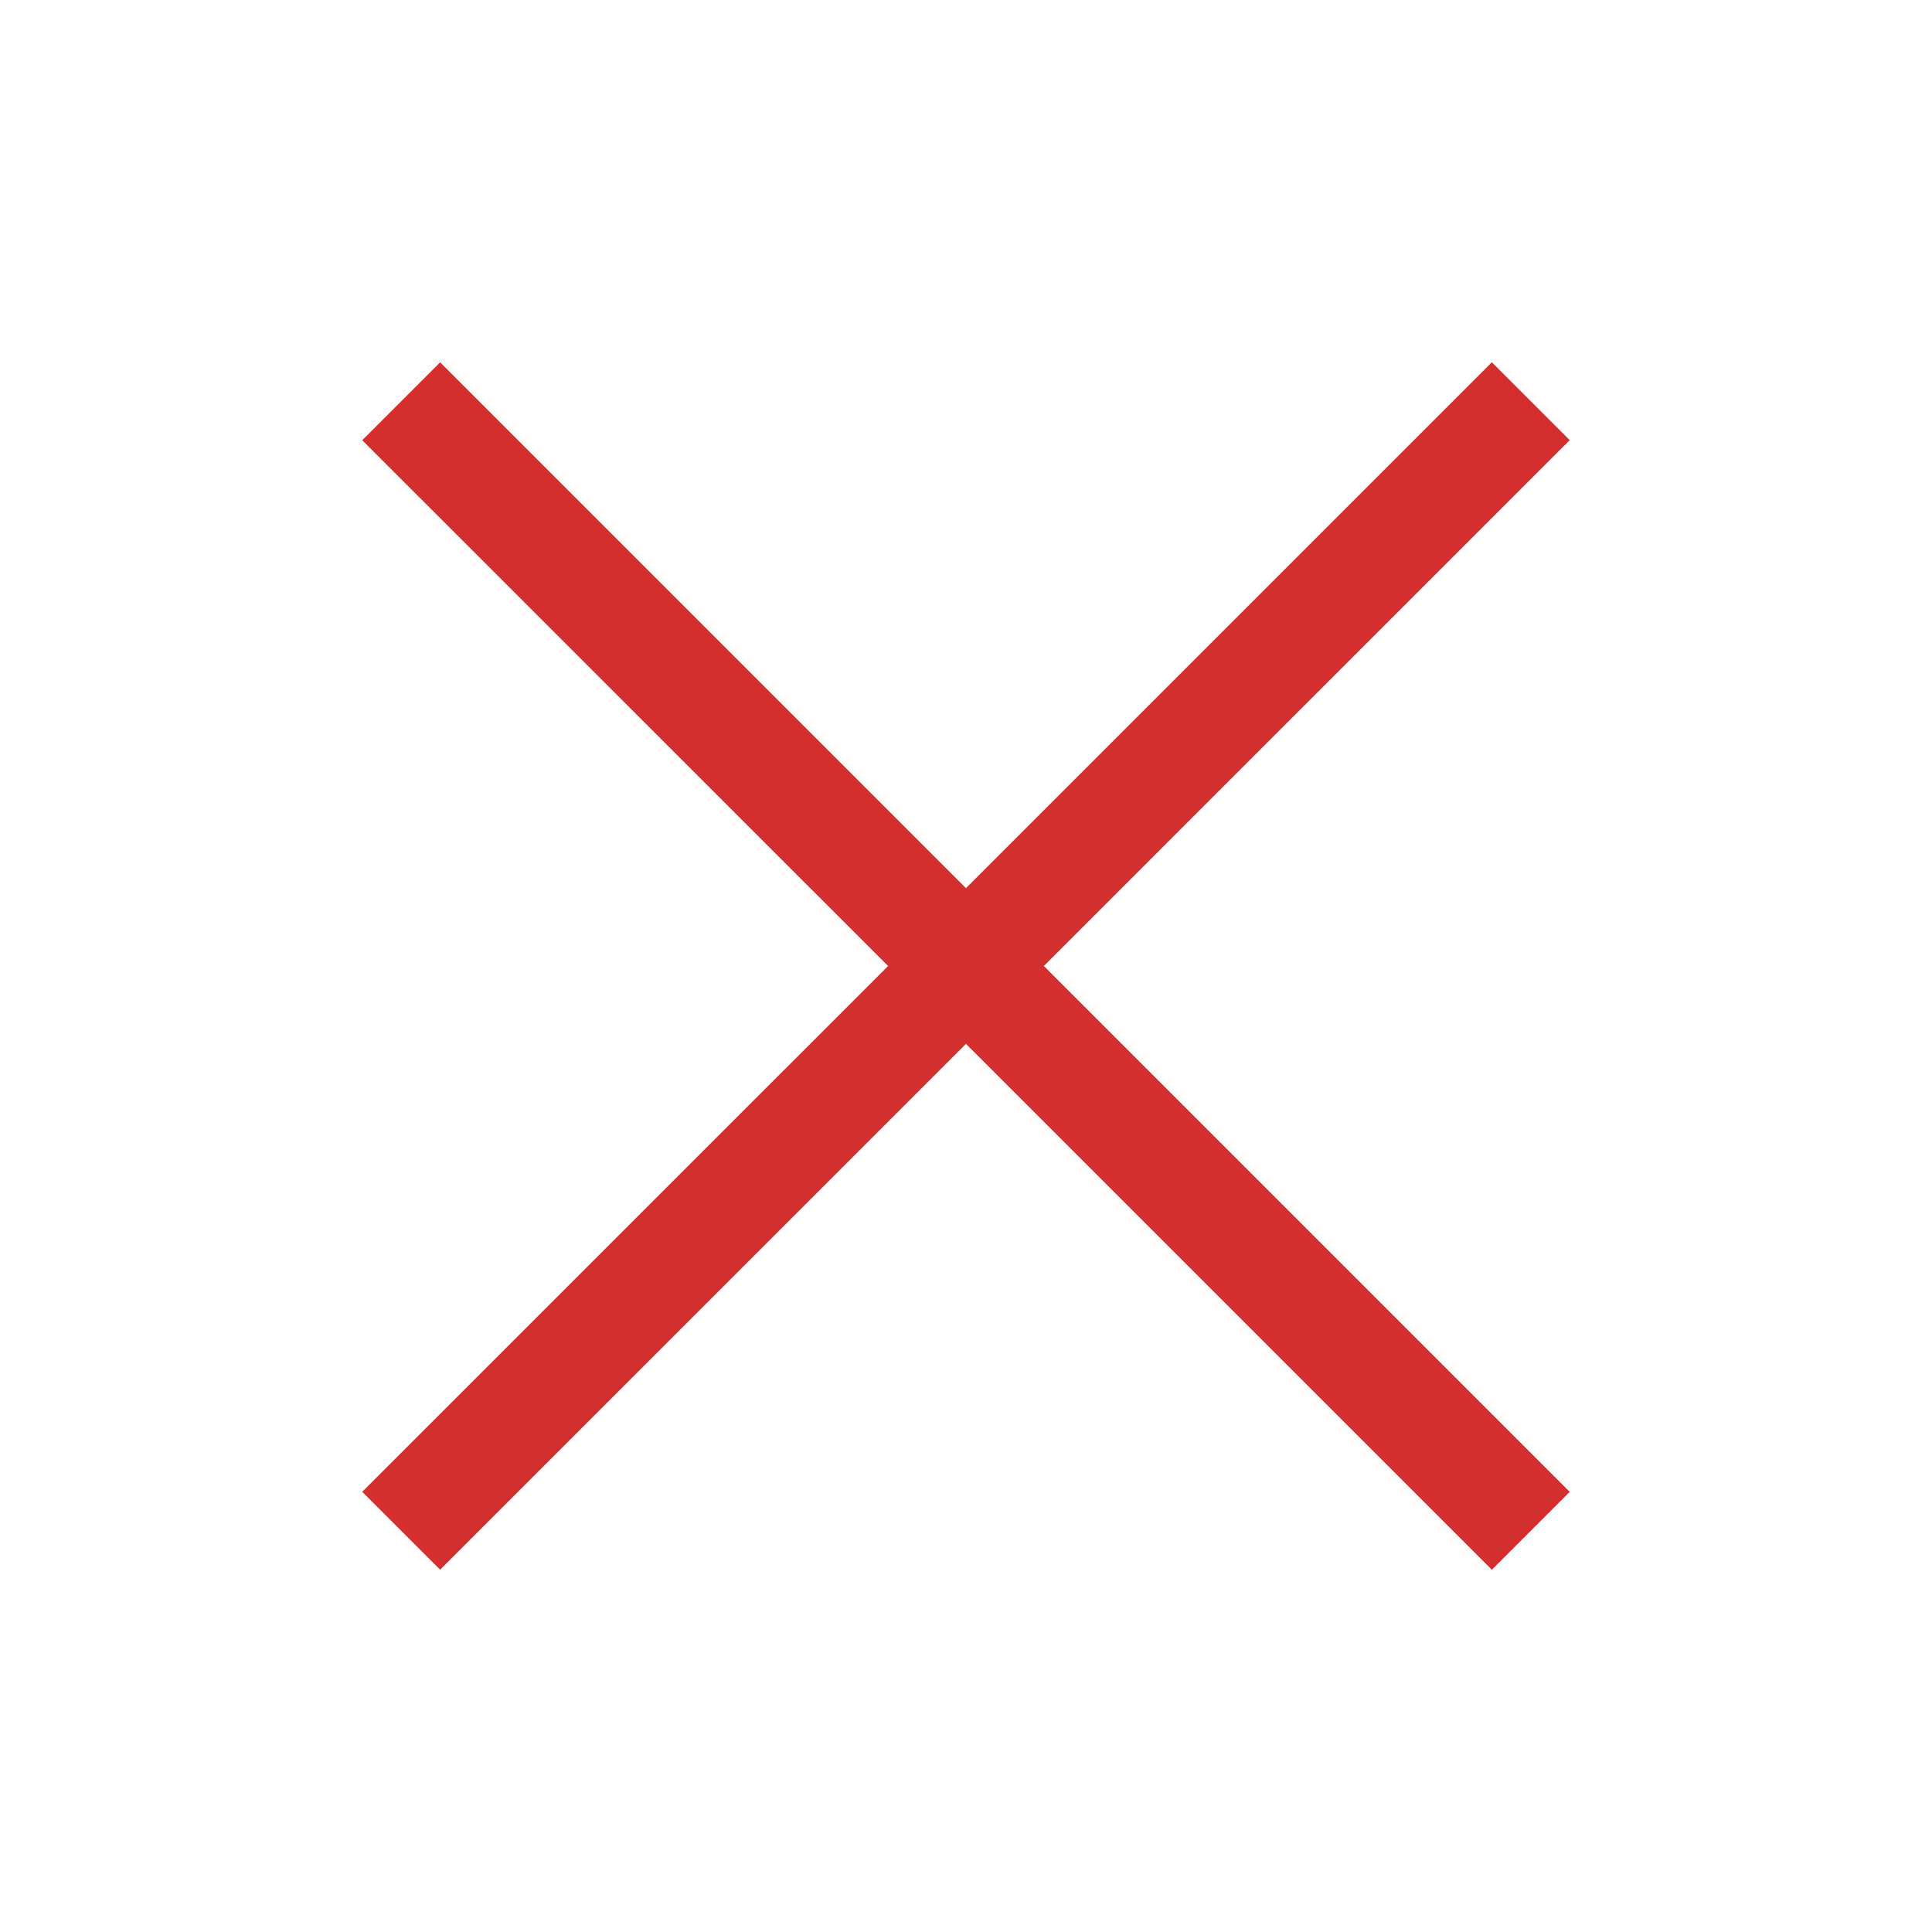
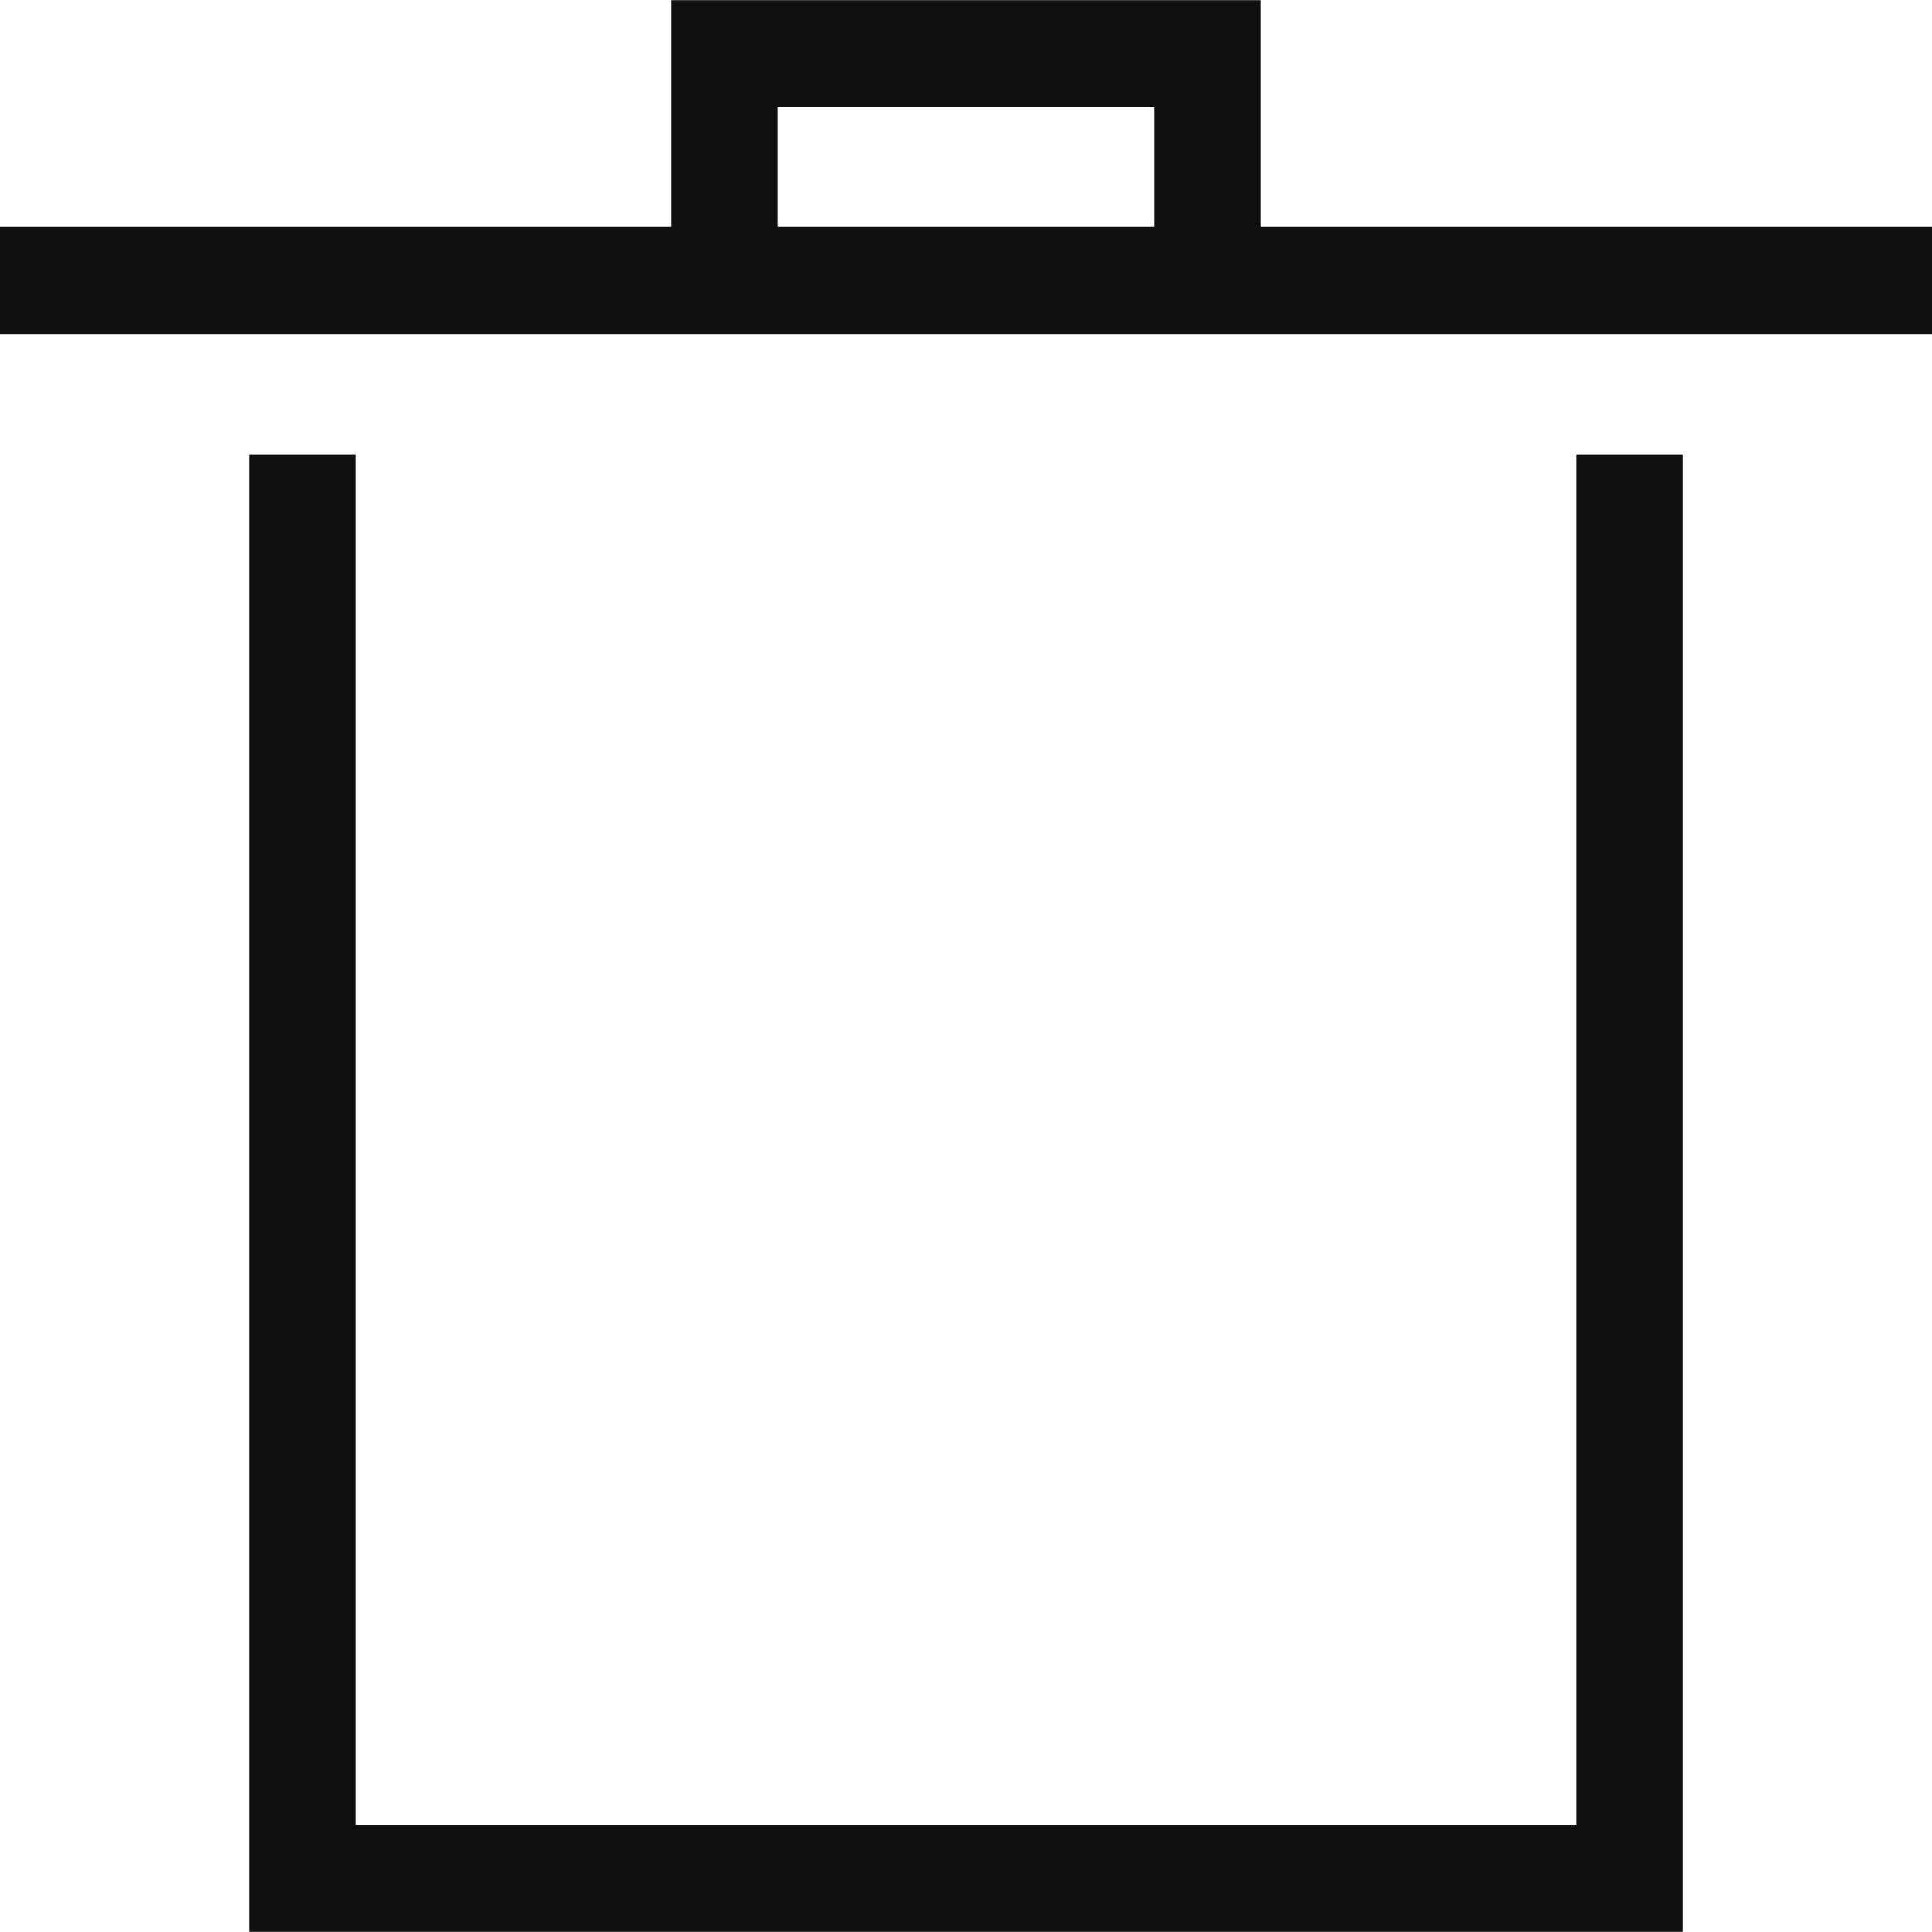
<svg xmlns="http://www.w3.org/2000/svg" xml:space="preserve" width="64px" height="64px" version="1.1" shape-rendering="geometricPrecision" text-rendering="geometricPrecision" image-rendering="optimizeQuality" fill-rule="evenodd" clip-rule="evenodd" viewBox="0 0 6400000 6400000">
  <g id="Warstwa_x0020_1">
-     <polygon fill="#D32F2F" fill-rule="nonzero" points="5199985,1458089 3457956,3200000 5199985,4942029 4941911,5200103 3199882,3458074 1457971,5199867 1199897,4941793 2941808,3200000 1199897,1458325 1457971,1200251 3199882,2942044 4941911,1200015 " />
+     <path fill="#101010" d="M0 752017l2222744 0 0 -751426 1954394 0 0 751426 2222862 0 0 354335c-2132743,0 -4267257,0 -6400000,0l0 -354335zm5575108 754852l0 4892540 -4750098 0 0 -4892540 354335 0 0 4538205 4041428 0 0 -4538205 354335 0zm-2998029 -754852l1245724 0 0 -397091 -1245724 0 0 397091z" />
  </g>
</svg>
